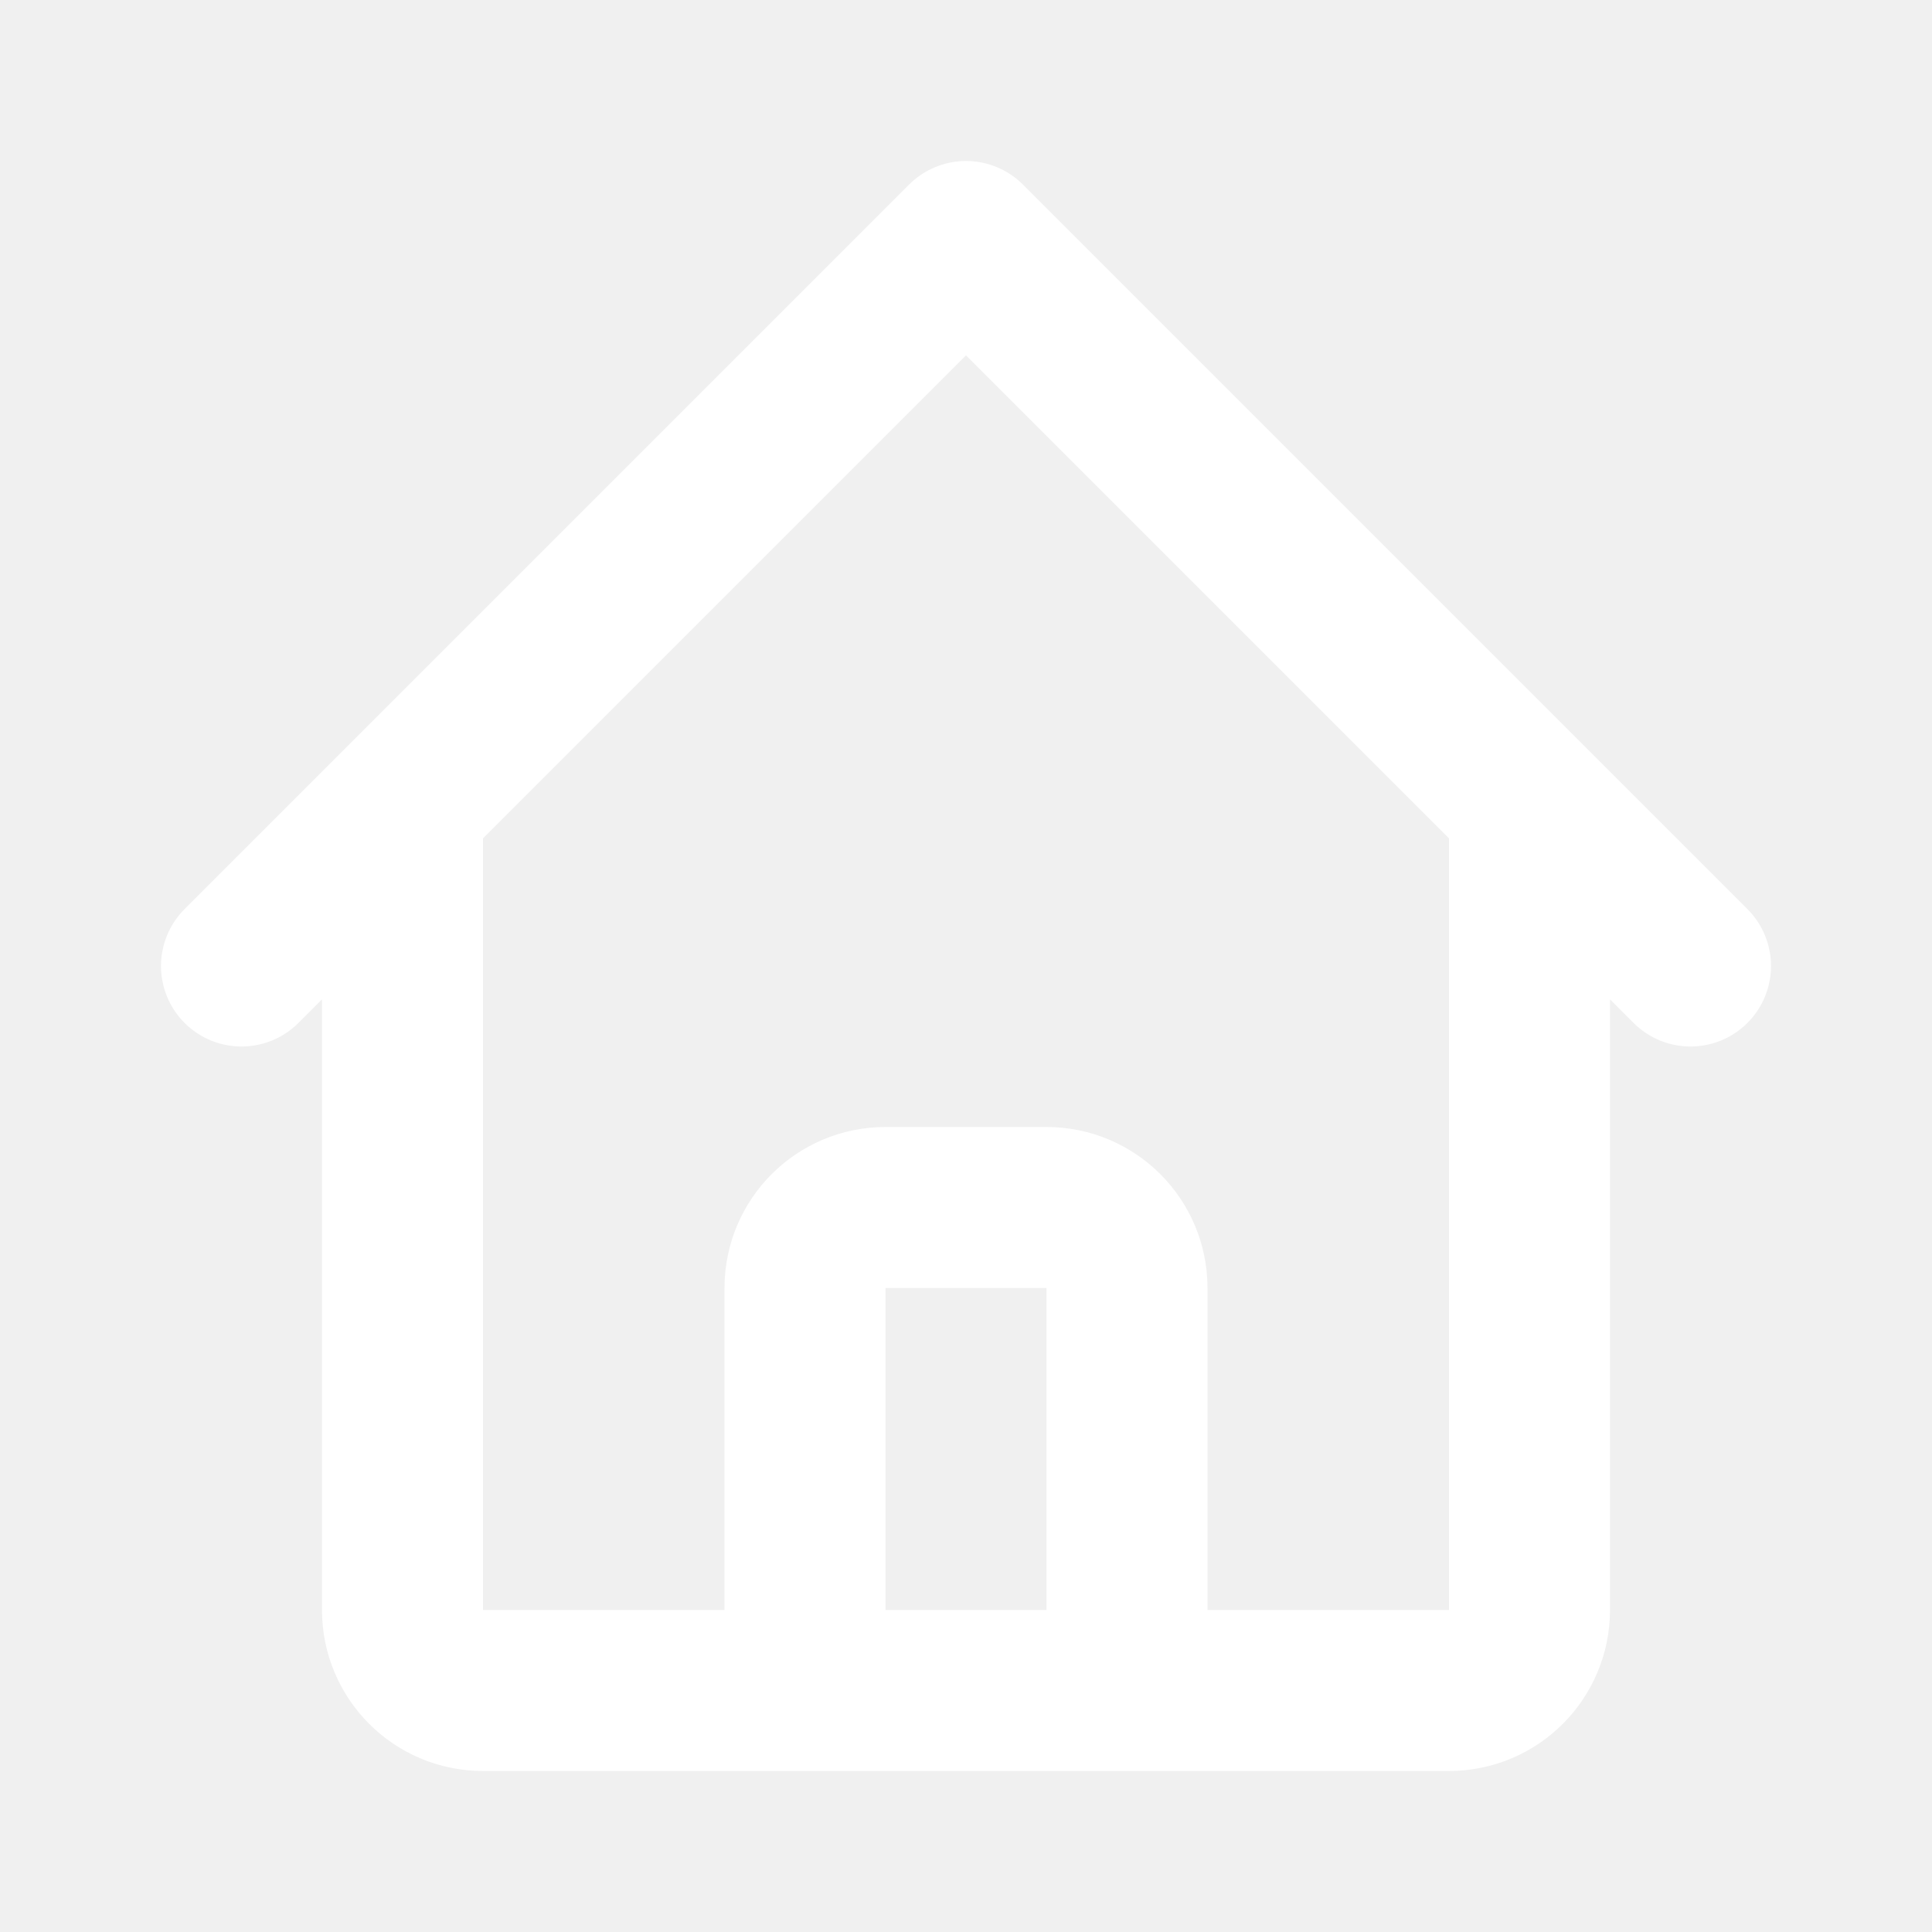
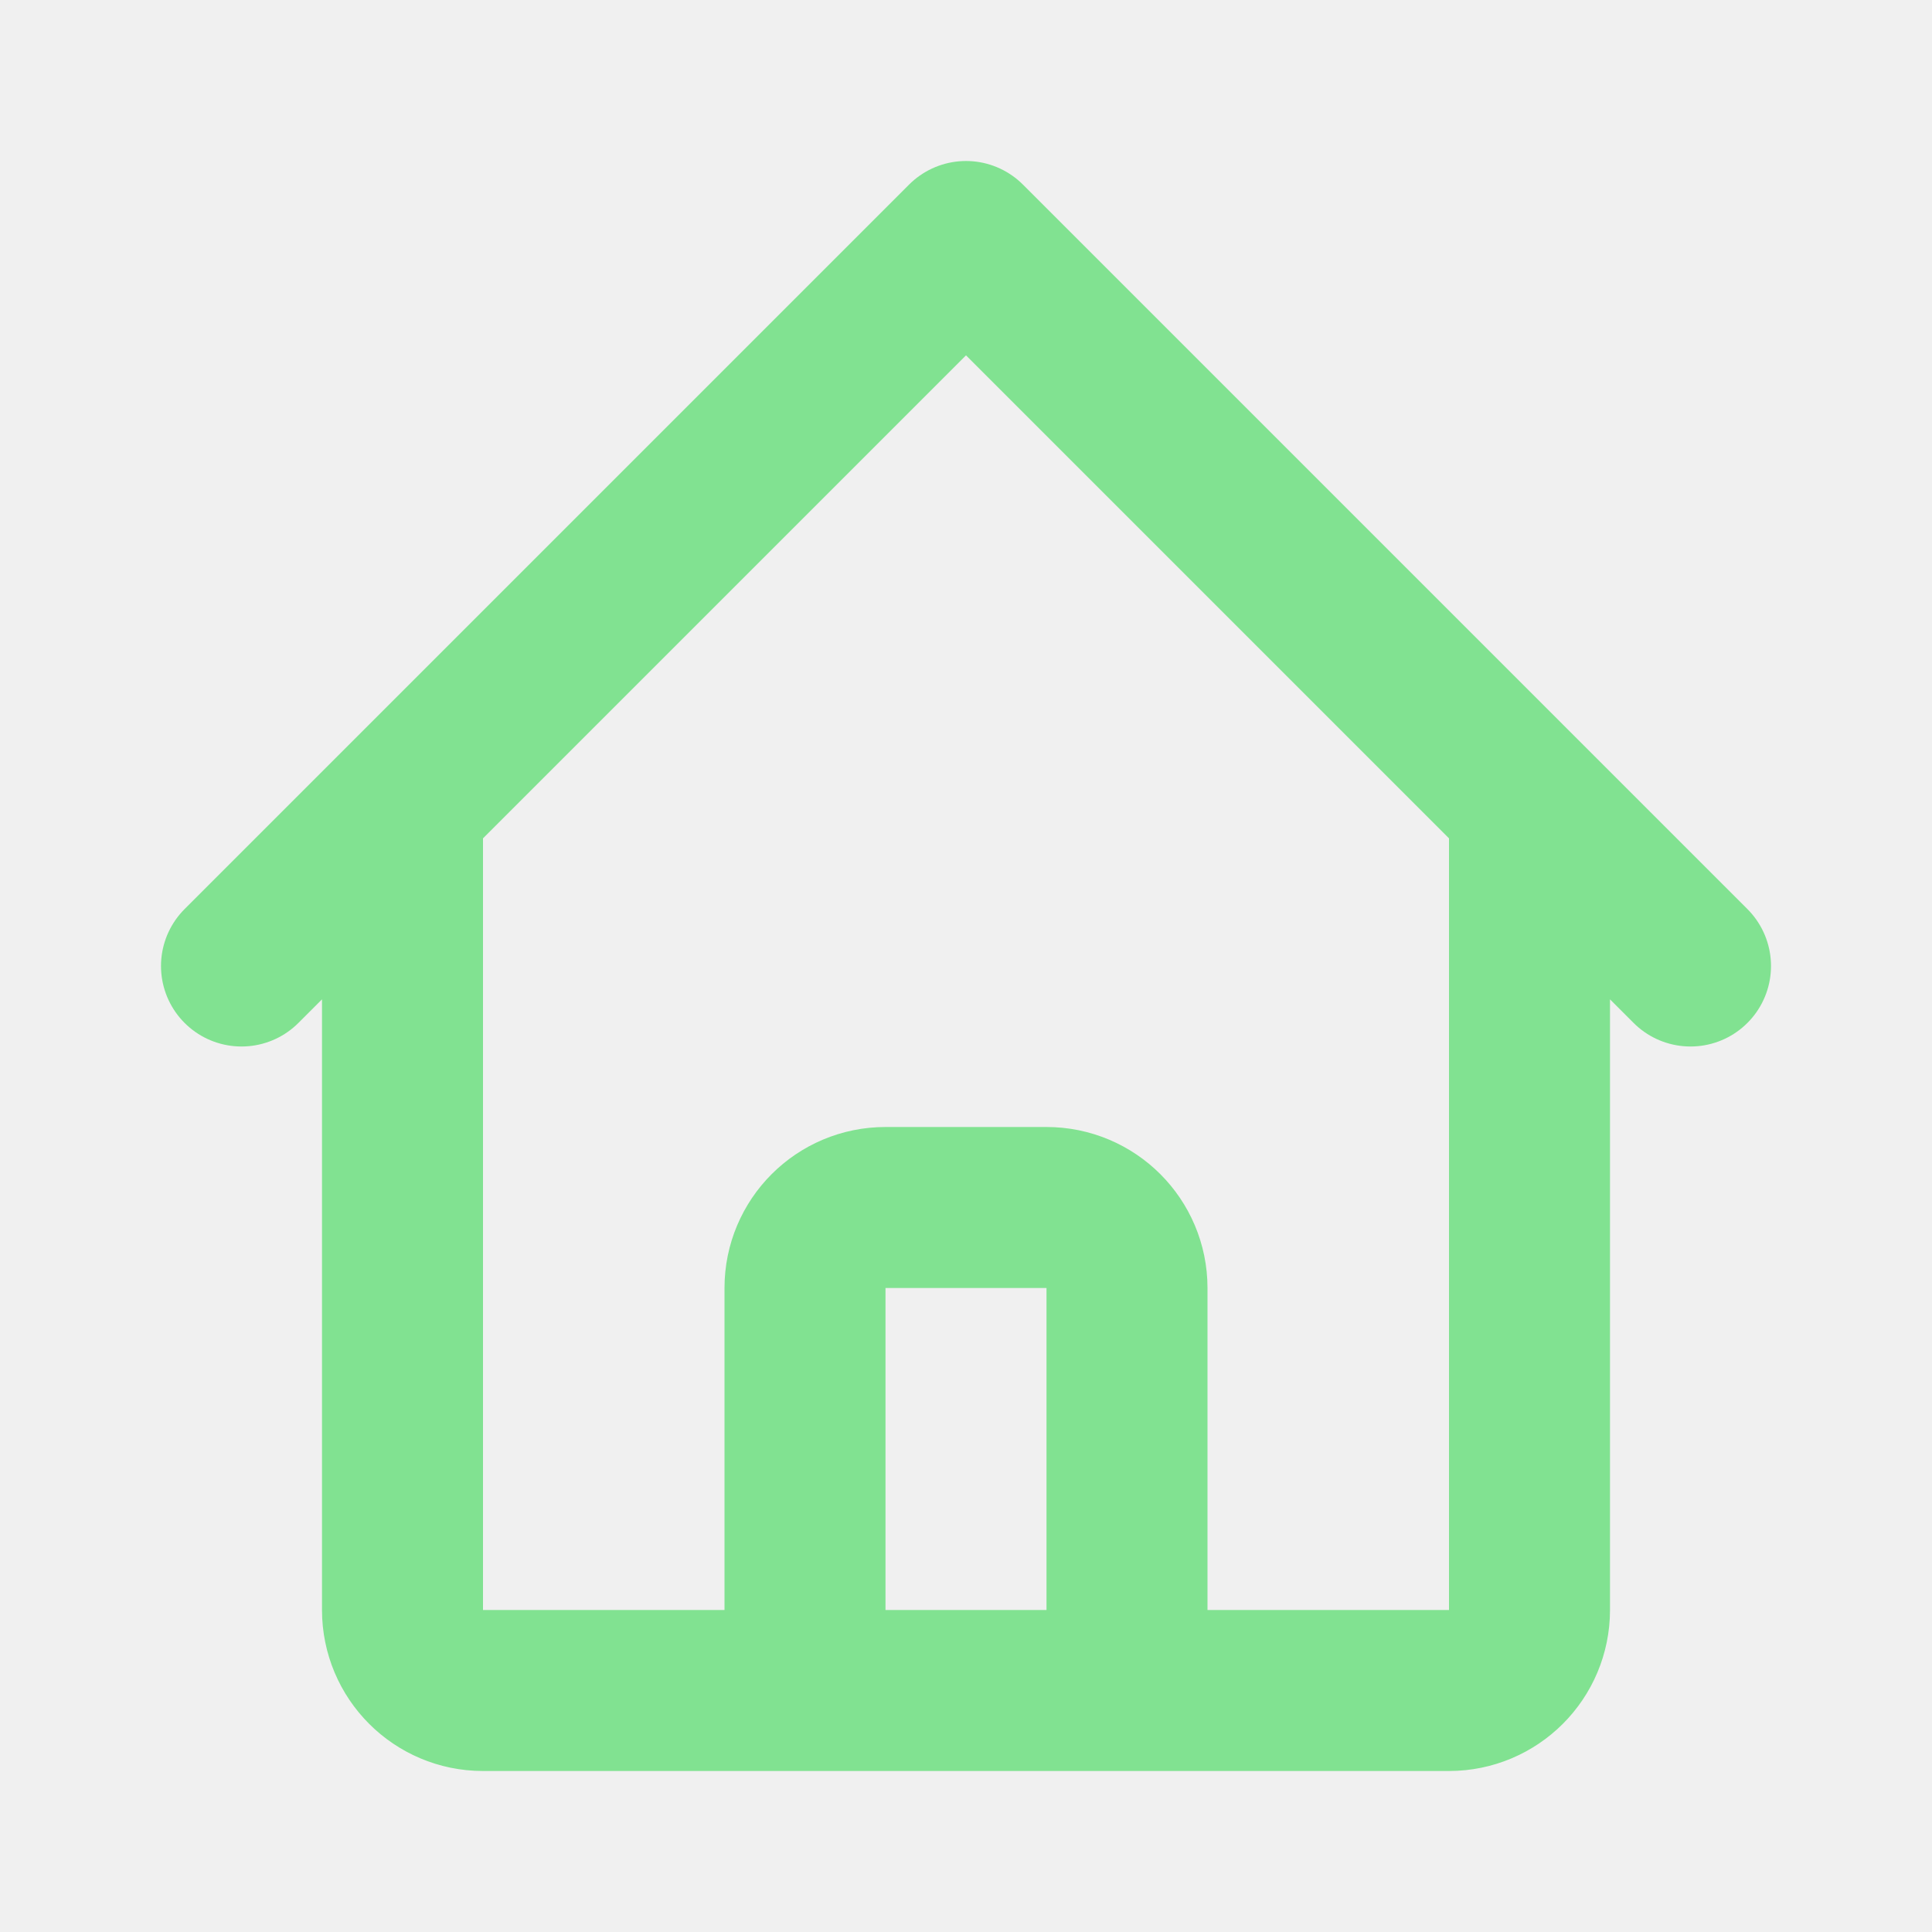
- <svg xmlns="http://www.w3.org/2000/svg" class="h-6 w-6" fill="none" viewBox="0 0 24 24" stroke="white" stroke-width="2">
+ <svg xmlns="http://www.w3.org/2000/svg" class="h-6 w-6" fill="none" viewBox="0 0 24 24" stroke="#81E291" stroke-width="2">
  <path stroke-linecap="round" stroke-linejoin="round" d="M3 12l2-2m0 0l7-7 7 7M5 10v10a1 1 0 001 1h3m10-11l2 2m-2-2v10a1 1 0 01-1 1h-3m-6 0a1 1 0 001-1v-4a1 1 0 011-1h2a1 1 0 011 1v4a1 1 0 001 1m-6 0h6" />
</svg>
